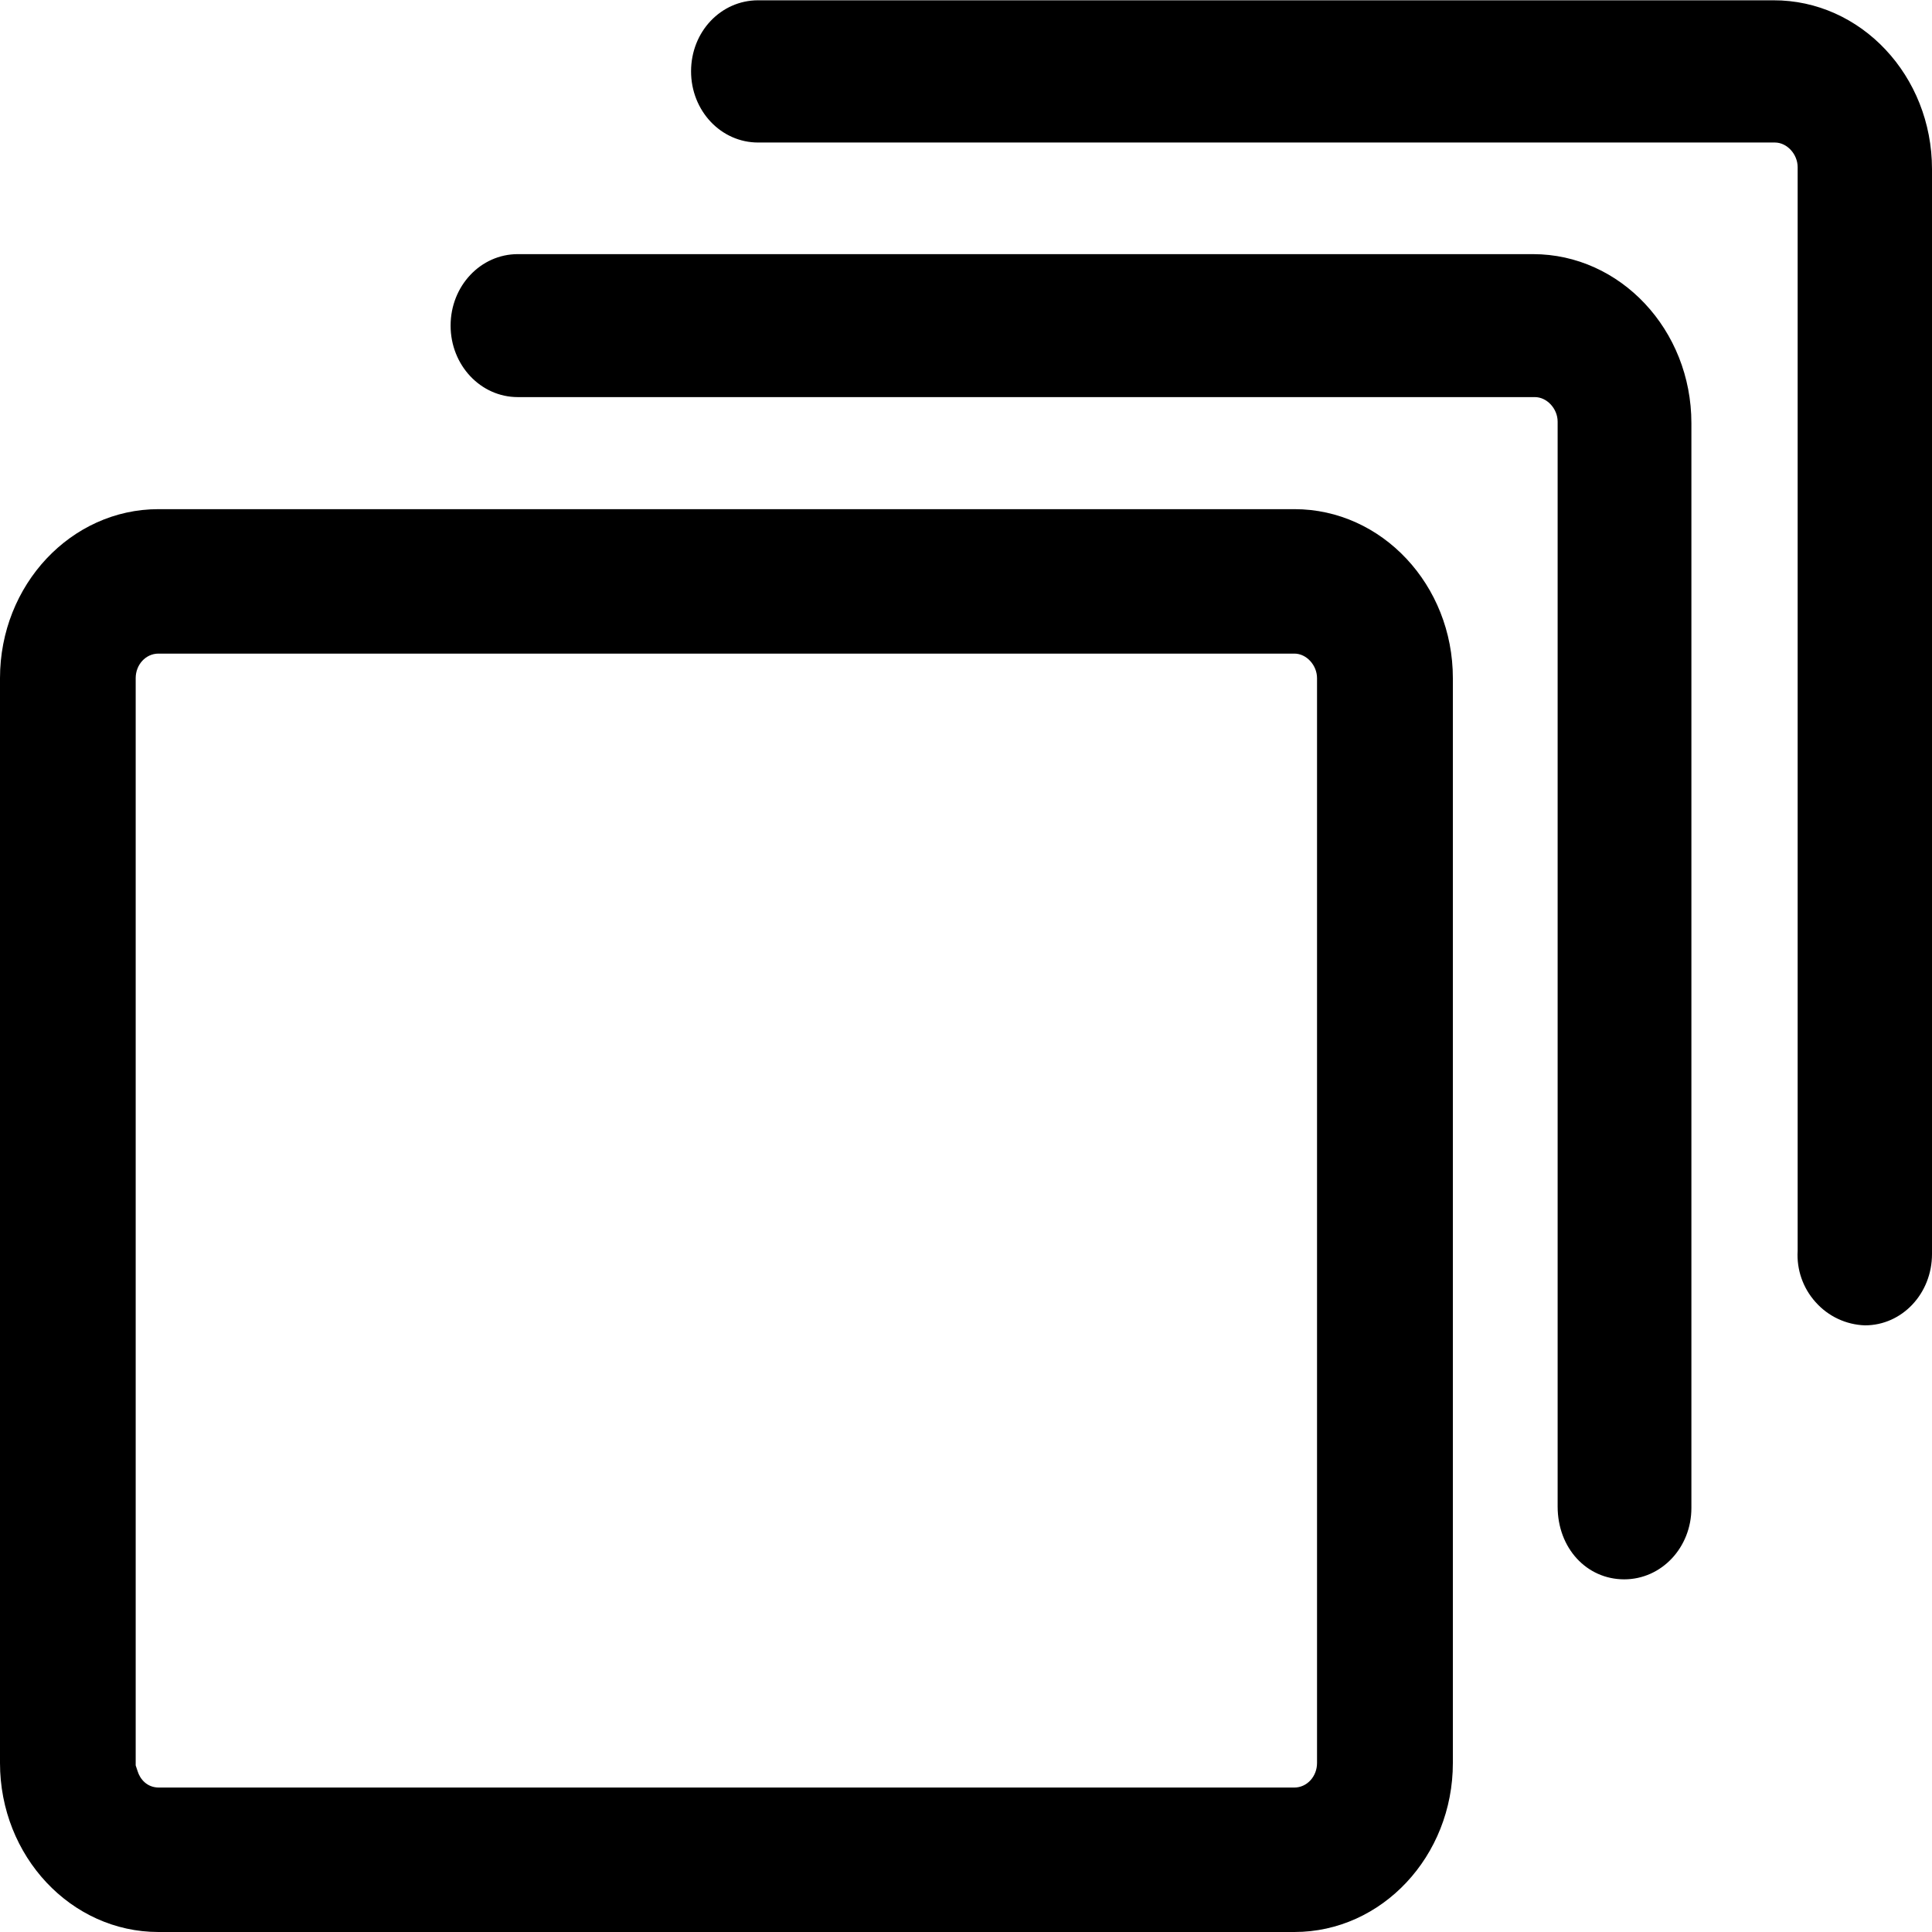
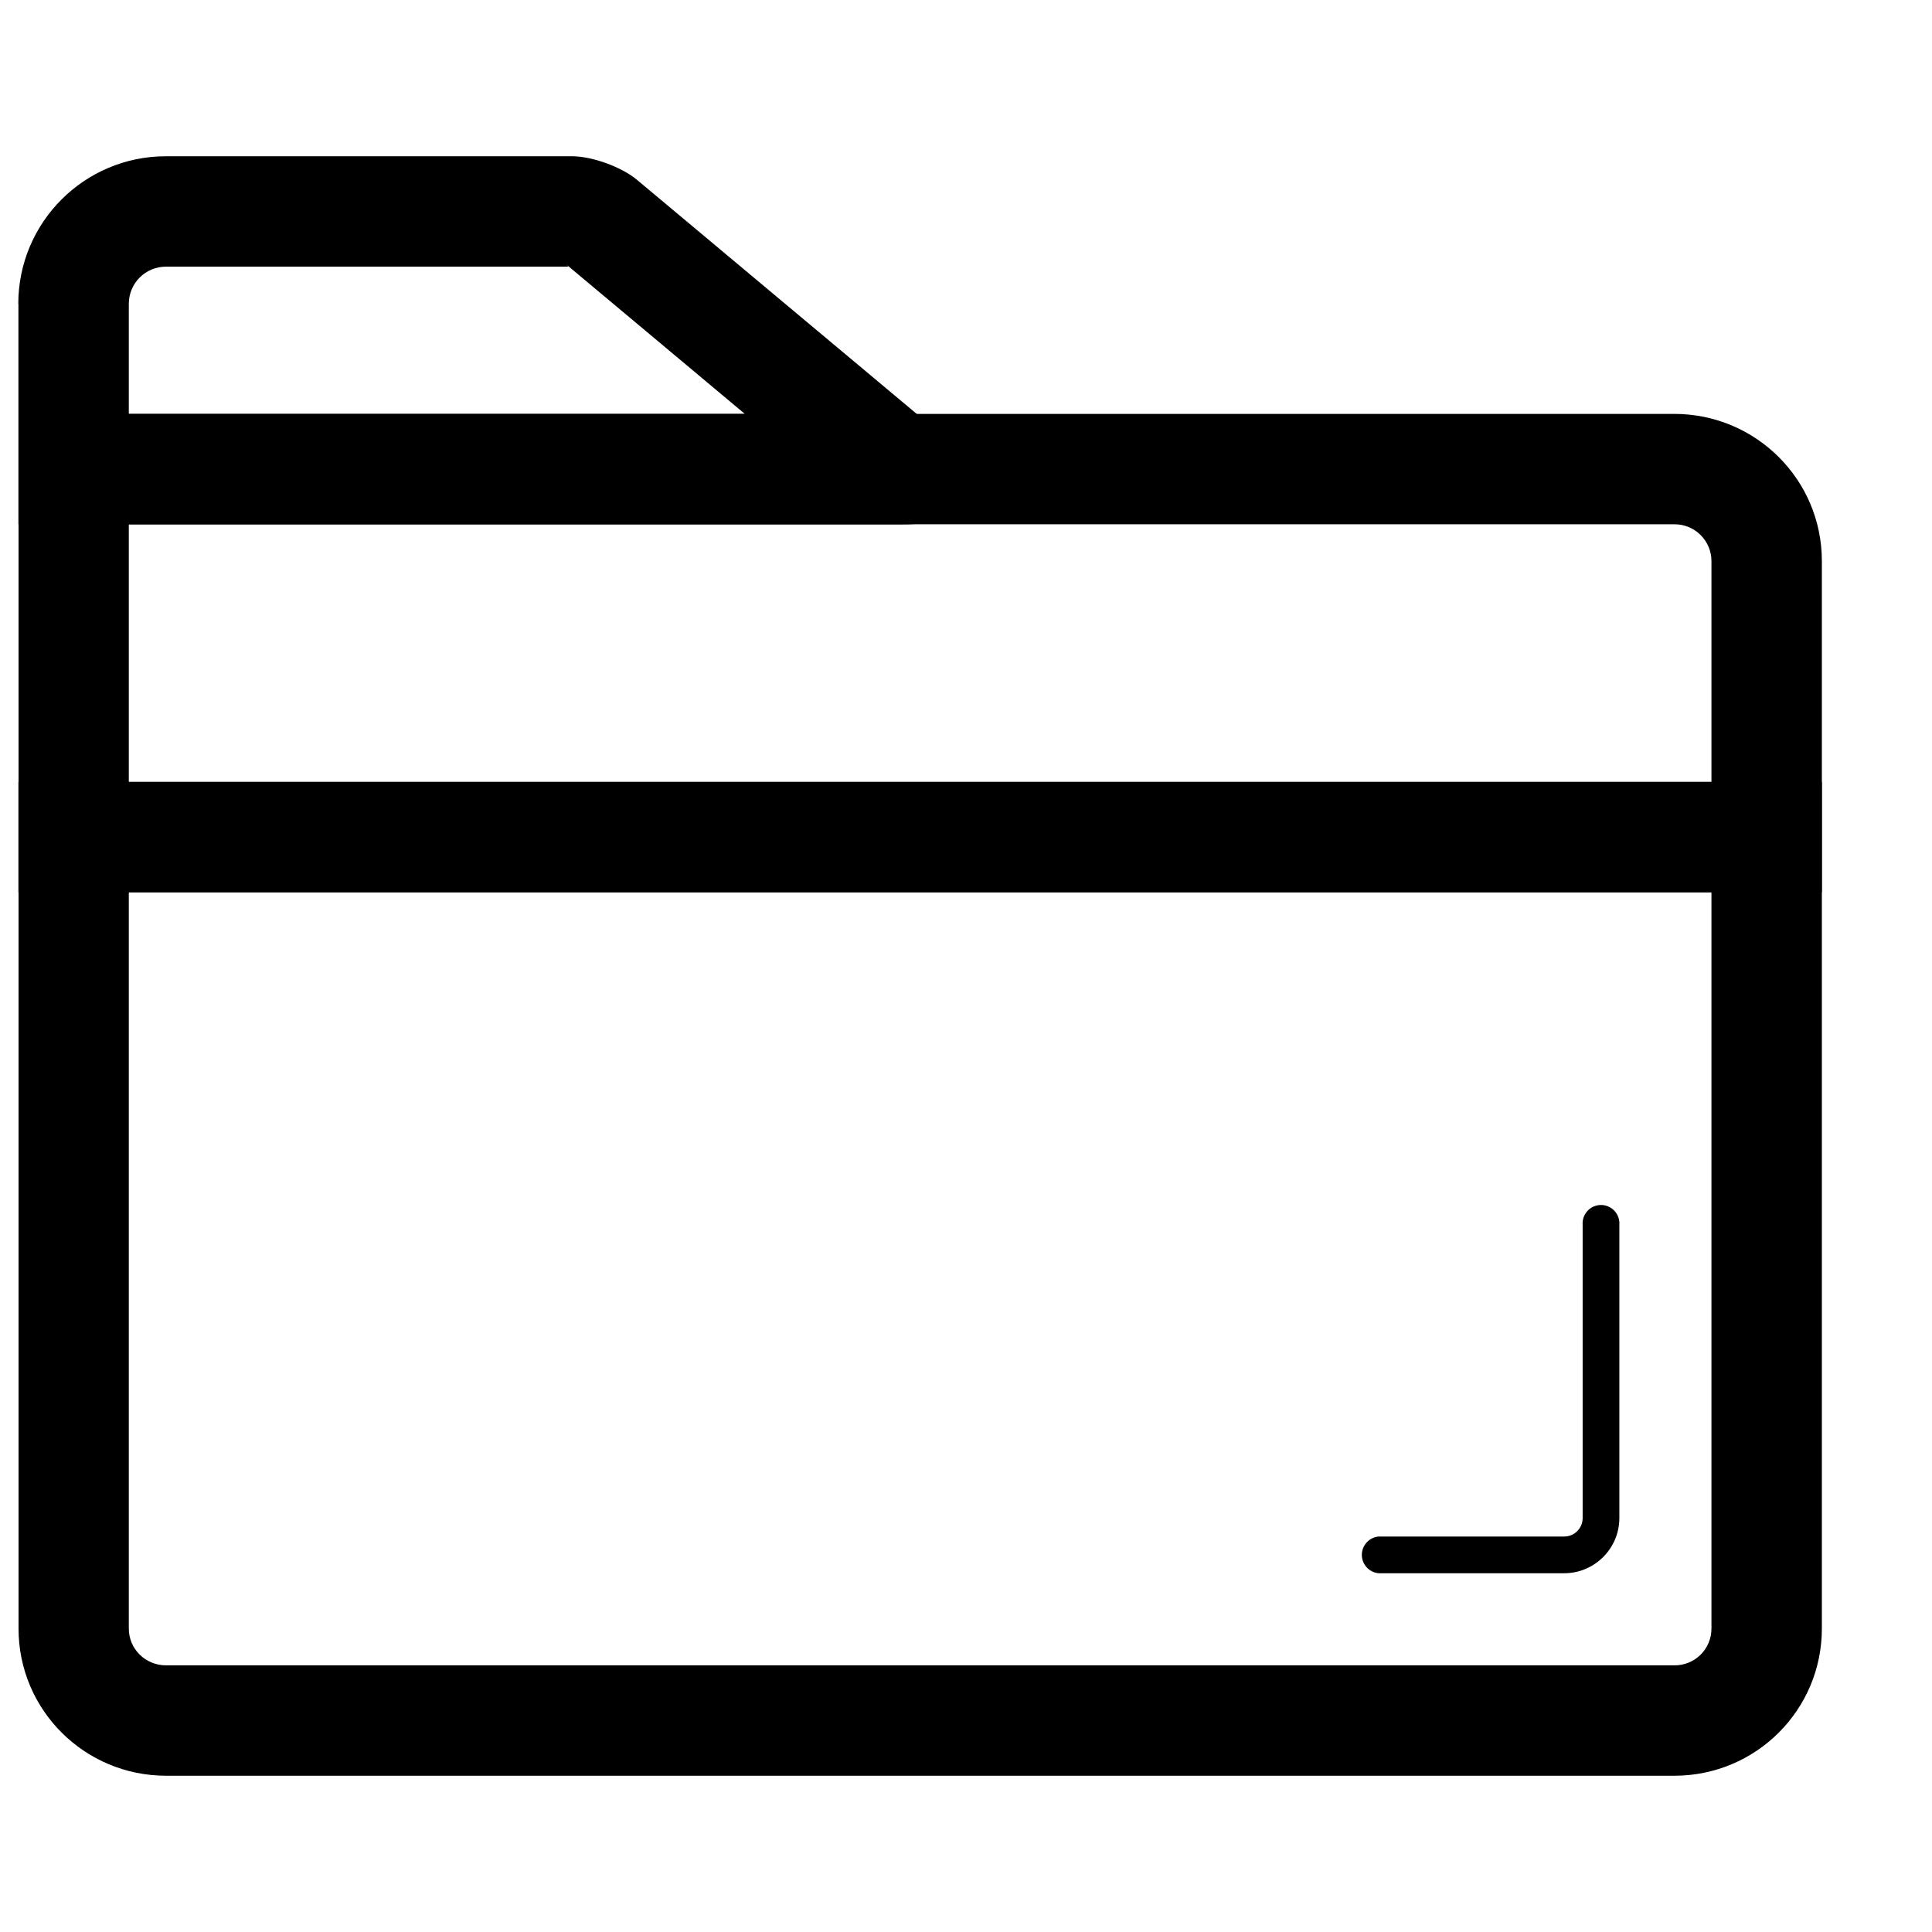
- <svg xmlns="http://www.w3.org/2000/svg" t="1553131671550" class="icon" style="" viewBox="0 0 1024 1024" version="1.1" p-id="4324" width="64" height="64">
-   <defs>
-     <style type="text/css" />
-   </defs>
-   <path d="M83.968 1010.924c-39.936 0-71.916-34.028-71.916-76.485v-575.015c0-42.535 31.98-76.485 71.916-76.485H686.08c39.936 0 71.916 34.028 71.916 76.485v575.015c0 42.457-31.98 76.485-71.916 76.485H83.968z m0-677.337c-13.312 0-24.34 11.815-24.34 25.836v583.444h1.575c3.072 10.004 11.815 17.329 22.528 17.329H686.08c13.312 0 24.261-11.737 24.261-25.758v-575.015c0-14.021-11.028-25.836-24.261-25.836H83.968z m753.664 464.896v-575.015c0-14.021-11.028-25.836-24.418-25.836h-538.782a24.418 24.418 0 0 1-23.631-25.049c0-13.312 10.24-25.127 23.631-25.127h538.073c39.936 0 71.916 34.107 71.916 76.564v575.252c0 13.312-10.24 25.049-23.552 25.049-13.312 0-23.237-10.713-23.237-25.836z m127.449-134.932V88.615c0-14.1-11.028-25.836-24.34-25.836h-538.782a24.418 24.418 0 0 1-23.631-25.127c0-13.312 10.24-25.049 23.631-25.049h537.994c39.936 0 71.995 34.028 71.995 76.564V664.025c0 13.312-10.24 25.049-23.631 25.049a23.788 23.788 0 0 1-23.237-25.6z" p-id="4325" />
-   <path d="M0 934.439v-575.015c0-49.388 37.652-89.561 83.968-89.561H686.08c46.316 0 83.968 40.172 83.968 89.561v575.015C770.048 983.828 732.396 1024 686.08 1024H83.968C37.652 1024 0 983.828 0 934.439z m83.968-638.74c-33.083 0-59.628 28.672-59.628 63.803v574.937c0 35.052 26.86 63.724 59.628 63.724H686.08c33.004 0 59.628-28.672 59.628-63.803V359.503c0-35.052-26.86-63.724-59.628-63.724H83.968z m-30.247 659.929H47.577V359.424c0-21.268 16.384-38.597 36.391-38.597H686.08c19.929 0 36.313 17.329 36.313 38.597v575.015c0 21.268-16.384 38.597-36.313 38.597H83.968a35.682 35.682 0 0 1-30.247-17.329z m30.247-609.201c-6.695 0-12.052 5.829-12.052 12.997v576.276l1.024 3.072c1.26 4.096 4.884 8.665 11.264 8.665h601.797c6.695 0 12.052-5.829 12.052-12.997v-575.015c0-6.853-5.593-12.997-11.973-12.997H83.968z m741.612 452.057v-575.015c0-6.853-5.671-12.997-12.052-12.997H274.432c-19.692 0-35.604-16.935-35.604-37.888 0-21.031 15.911-37.888 35.604-37.888h538.073c46.316 0 83.968 40.172 83.968 89.561v575.015c0 20.953-15.833 37.809-35.604 37.809-19.929 0-35.289-16.542-35.289-38.597zM274.432 160.689c-6.932 0-11.264 6.459-11.264 12.052 0 7.404 5.908 12.052 11.264 12.052h538.782c20.007 0 36.391 17.329 36.391 38.597v575.015c0 7.641 4.647 13.076 11.264 13.076 6.932 0 11.264-6.459 11.264-12.052v-575.015c0-35.052-26.86-63.724-59.628-63.724H274.432z m687.813 529.408a37.258 37.258 0 0 1-9.452-27.097V88.615c0-6.932-5.671-13.076-12.052-13.076h-538.782C382.11 75.618 366.277 58.683 366.277 37.809c0-21.031 15.833-37.652 35.525-37.652h538.073C986.348 0 1024 40.172 1024 89.639v575.015c0 20.953-15.833 37.809-35.525 37.809a36.549 36.549 0 0 1-26.151-12.288zM401.881 25.679c-6.853 0-11.264 6.302-11.264 11.973 0 7.483 5.908 12.052 11.264 12.052h538.86c20.007 0 36.391 17.408 36.391 38.597v576.039a11.343 11.343 0 0 0 11.264 12.052c6.853 0 11.264-6.459 11.264-12.052v-575.015c0-34.974-26.939-63.646-59.707-63.646h-537.994z" p-id="4326" />
+ <svg xmlns="http://www.w3.org/2000/svg" t="1605772442676" class="icon" viewBox="0 0 1097 1024" version="1.1" p-id="6487" width="64" height="64">
+   <path d="M73.143 261.193v627.054c0 11.483 9.362 20.846 21.138 20.846h856.357a20.846 20.846 0 0 0 21.138-20.846V282.039a20.919 20.919 0 0 0-21.138-20.846H73.143z m-62.683-62.683h940.178c46.299 0 83.822 37.303 83.822 83.529v606.208c0 46.08-37.303 83.529-83.822 83.529H94.354c-46.299 0-83.822-37.303-83.822-83.529v-689.737z" p-id="6488" />
+   <path d="M898.633 659.017v166.546a10.459 10.459 0 0 1-10.386 10.386h-105.399a10.459 10.459 0 0 0 0 20.846h105.326a31.378 31.378 0 0 0 31.305-31.232V659.017a10.459 10.459 0 1 0-20.846 0zM422.912 198.51l-101.376-84.846a7.314 7.314 0 0 1 1.17 1.243c0.658 0.146 1.097 0 2.048 0H94.208A21.065 21.065 0 0 0 73.143 136.046v62.464h349.769zM10.386 136.046c0-46.299 37.522-83.822 83.822-83.822H324.754c11.557 0 28.16 6.071 36.937 13.385L531.529 207.726c35.401 29.623 26.551 53.541-19.456 53.541H10.459V136.046zM10.459 470.235h1024V407.406h-1024z" p-id="6489" />
</svg>
